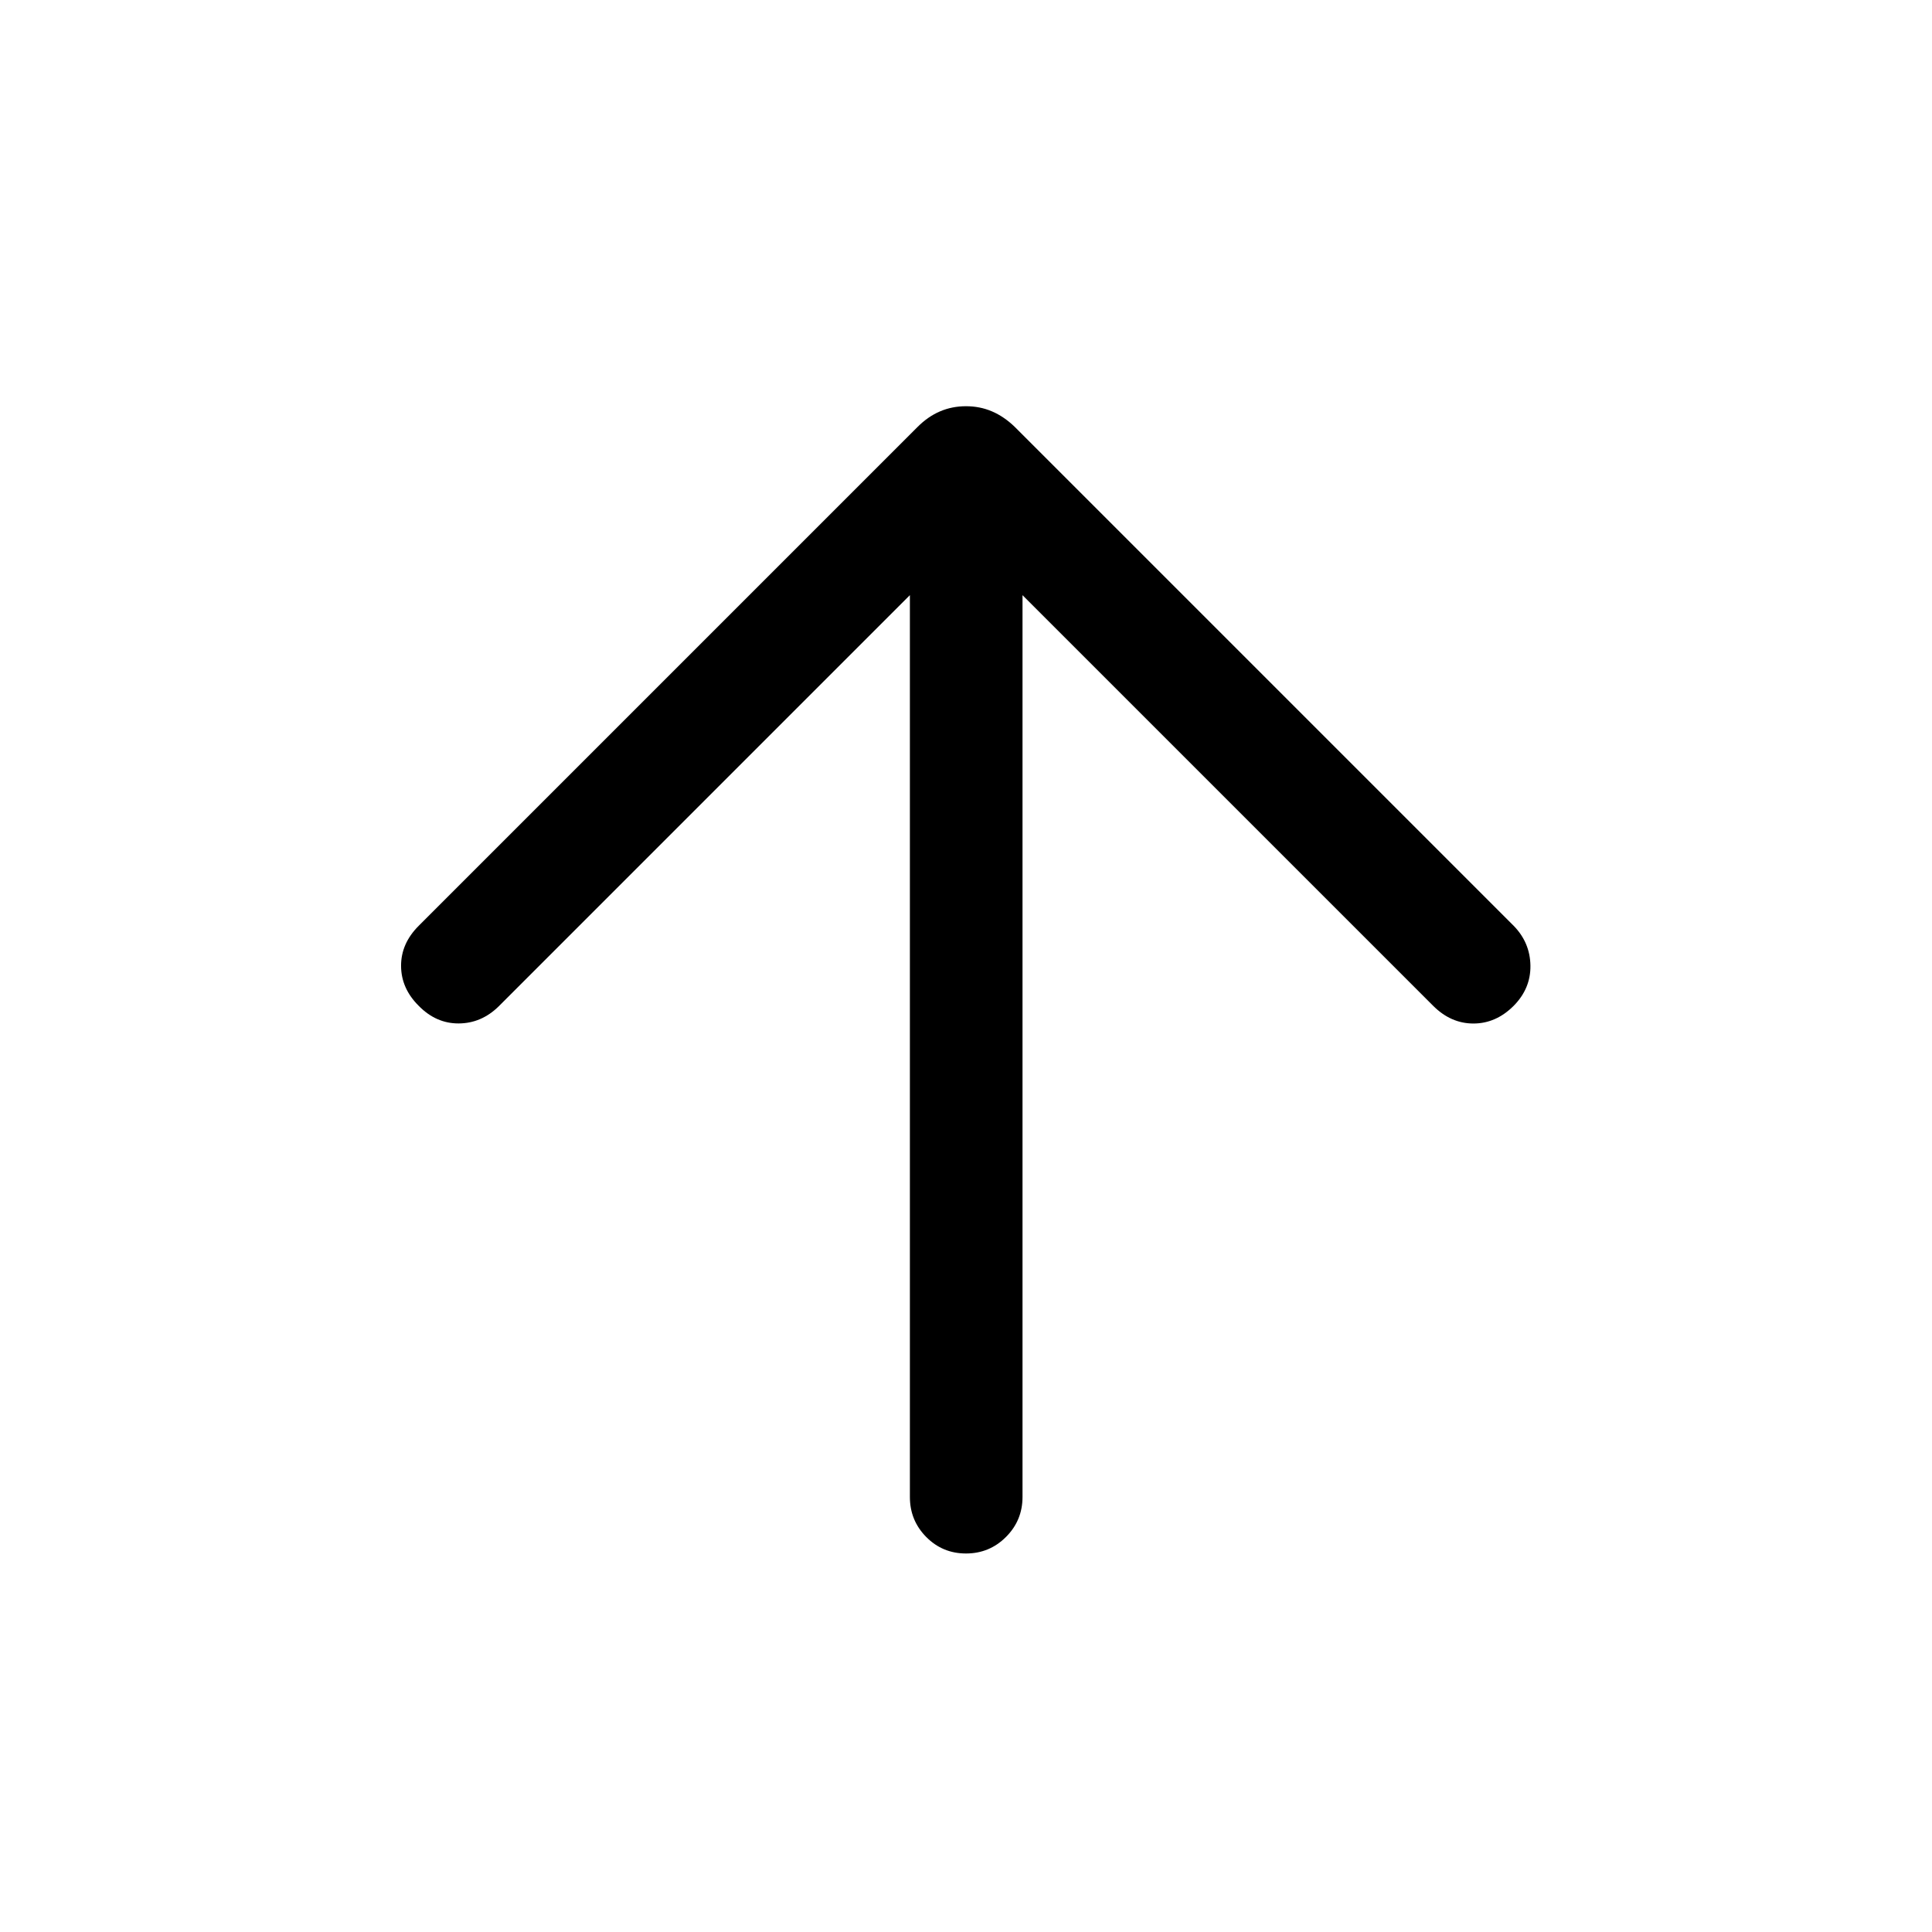
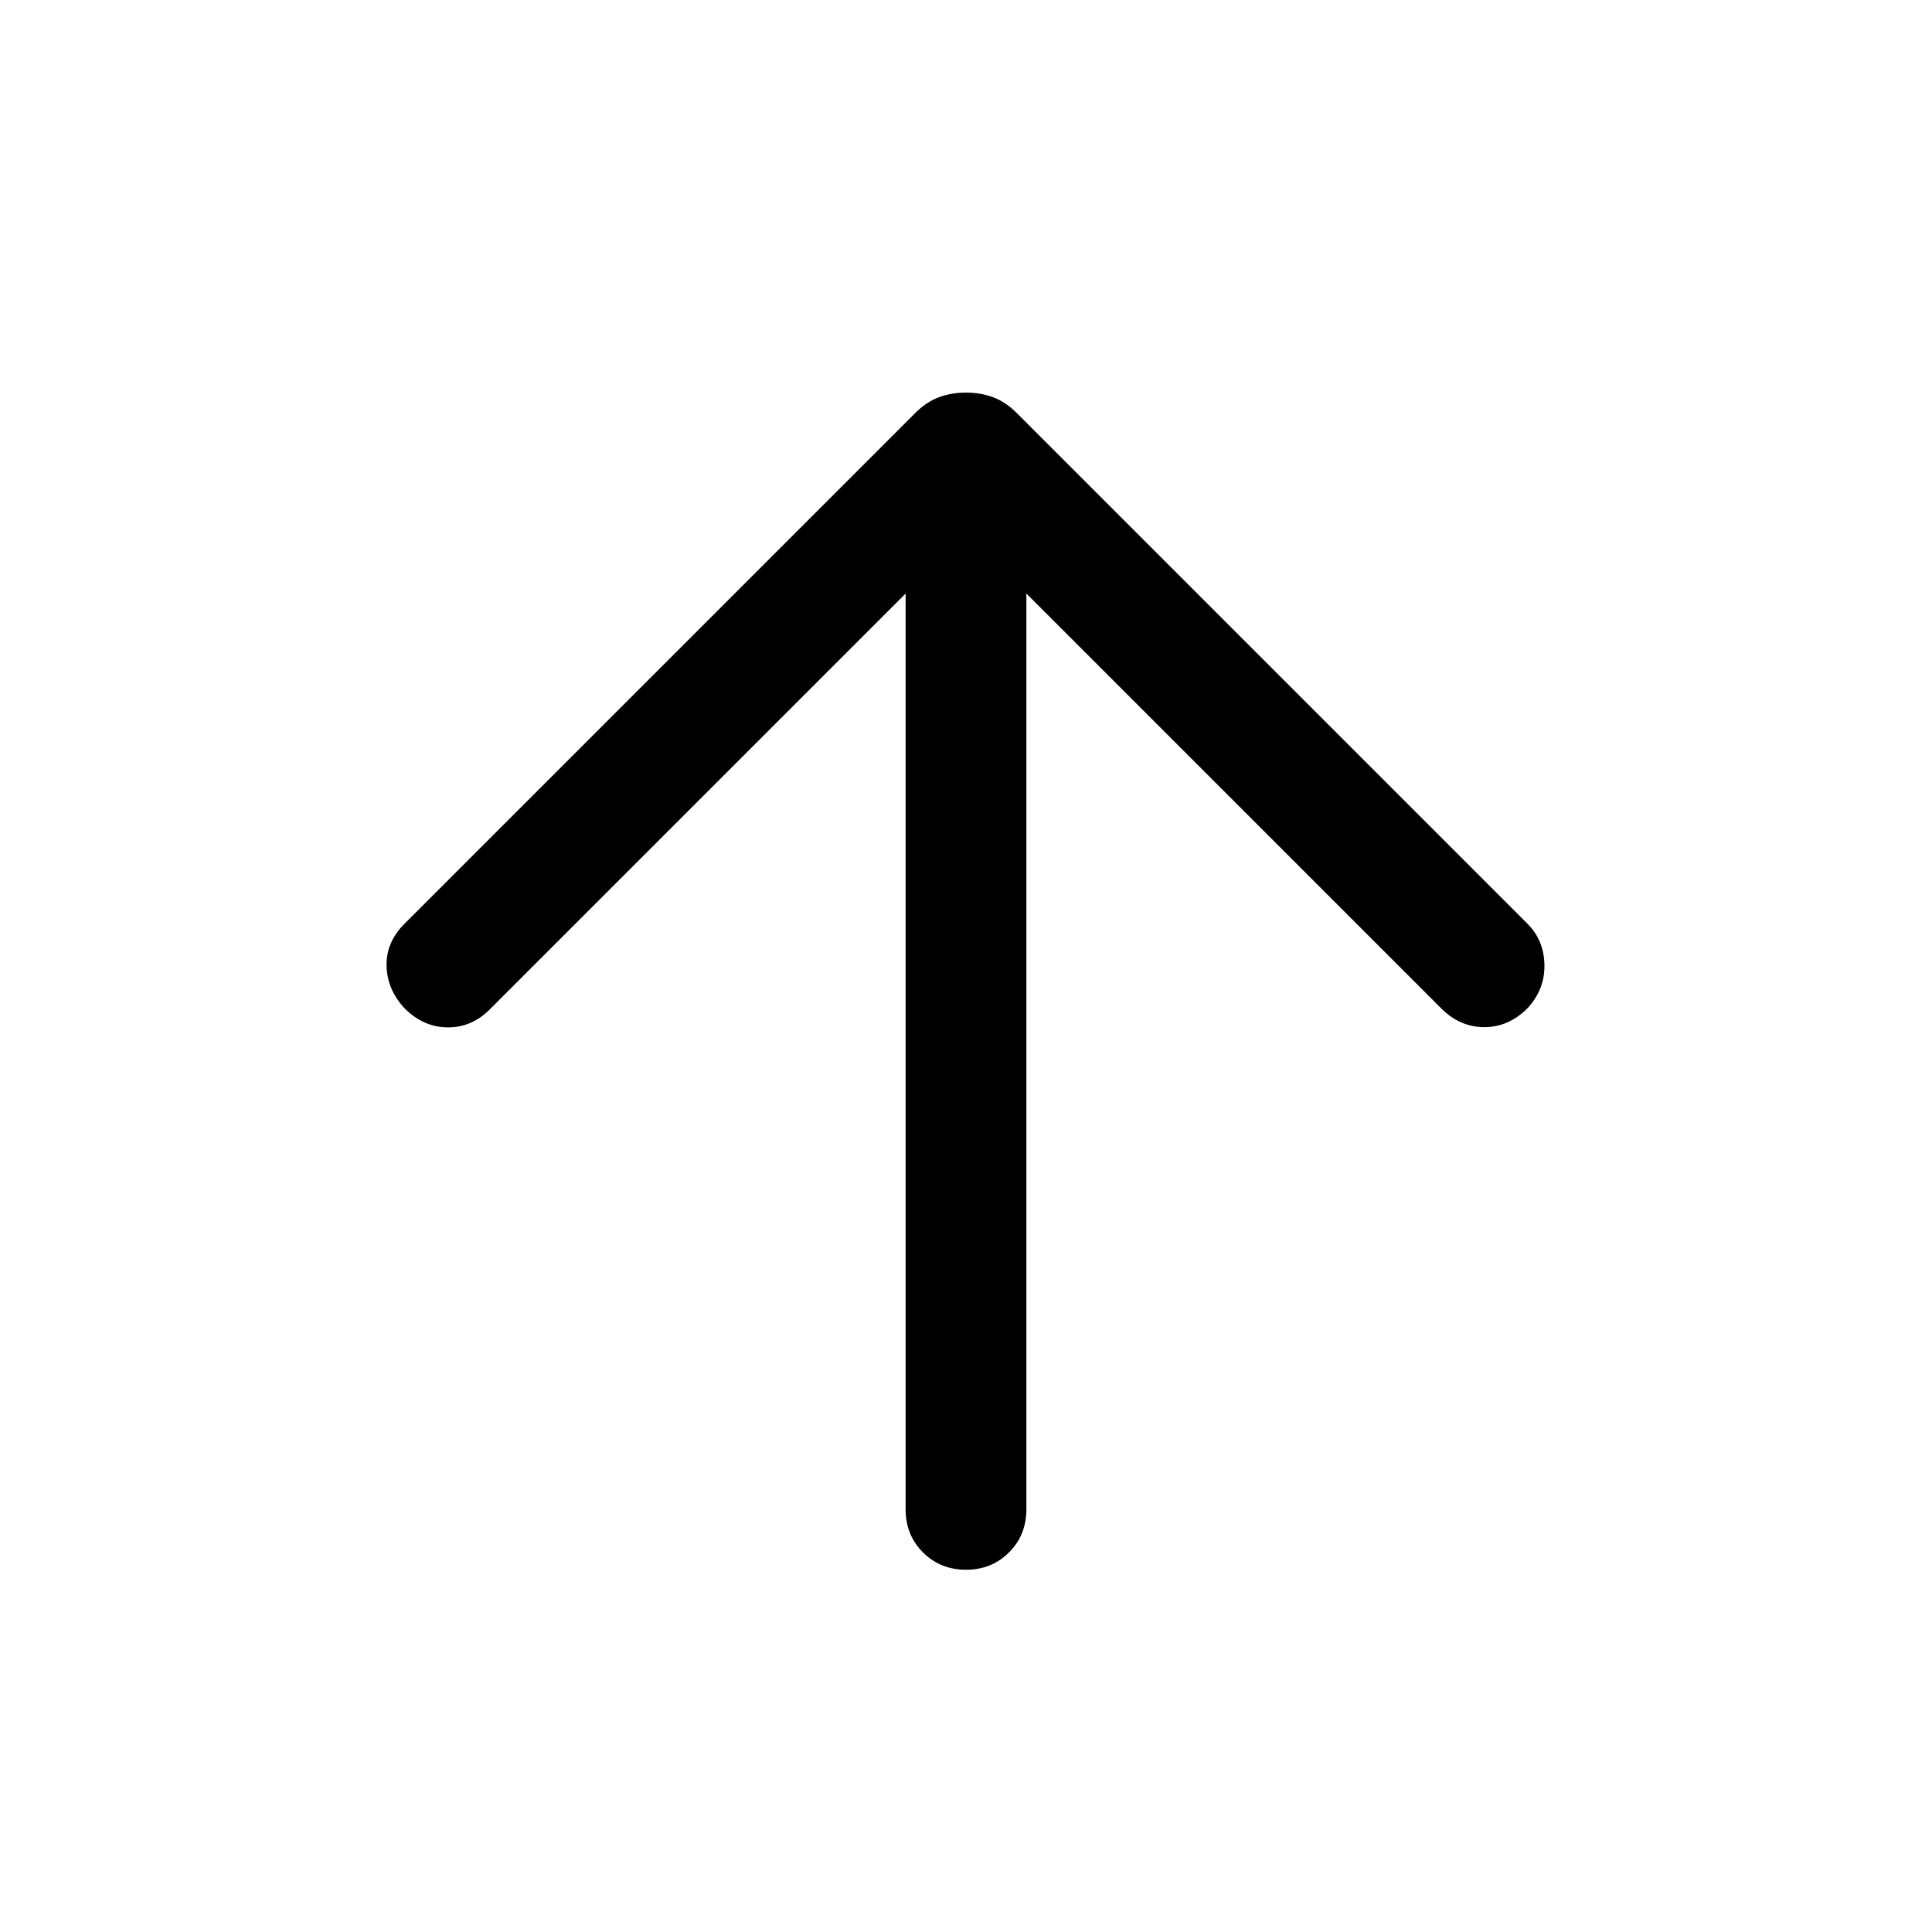
- <svg xmlns="http://www.w3.org/2000/svg" height="24px" viewBox="0 -960 960 960" width="24px" fill="#000000">
-   <path d="M452.12-664.27 247.77-459.92q-8.62 8.42-19.87 8.46-11.25.04-19.86-8.77-8.69-8.62-8.75-19.77-.06-11.15 8.75-19.96L456-747.92q5.12-5.12 11.1-7.67 5.98-2.56 12.9-2.56t12.9 2.56q5.98 2.55 11.29 7.67l247.96 247.96q8.12 8.31 8.31 19.71.19 11.4-8.31 20.02-8.8 8.81-20.02 8.81-11.21 0-20.01-8.81L508.08-664.27v448.12q0 11.65-8.22 19.86-8.21 8.21-19.86 8.21-11.65 0-19.77-8.21-8.11-8.21-8.11-19.86v-448.12Z" />
+ <svg xmlns="http://www.w3.org/2000/svg" height="24" viewBox="0 -960 960 960" width="24">
+   <path d="M450-665.08 243.23-458.31q-8.92 8.92-20.88 8.81-11.96-.12-21.27-9.42-8.69-9.31-9-21.08-.31-11.77 9-21.08l253.61-253.61q5.62-5.62 11.85-7.92 6.23-2.31 13.46-2.31t13.46 2.31q6.23 2.3 11.85 7.92l253.61 253.61q8.31 8.31 8.5 20.58.19 12.27-8.5 21.58-9.31 9.3-21.38 9.3-12.08 0-21.39-9.3L510-665.08V-210q0 12.77-8.62 21.38Q492.77-180 480-180t-21.38-8.62Q450-197.23 450-210v-455.08Z" />
</svg>
